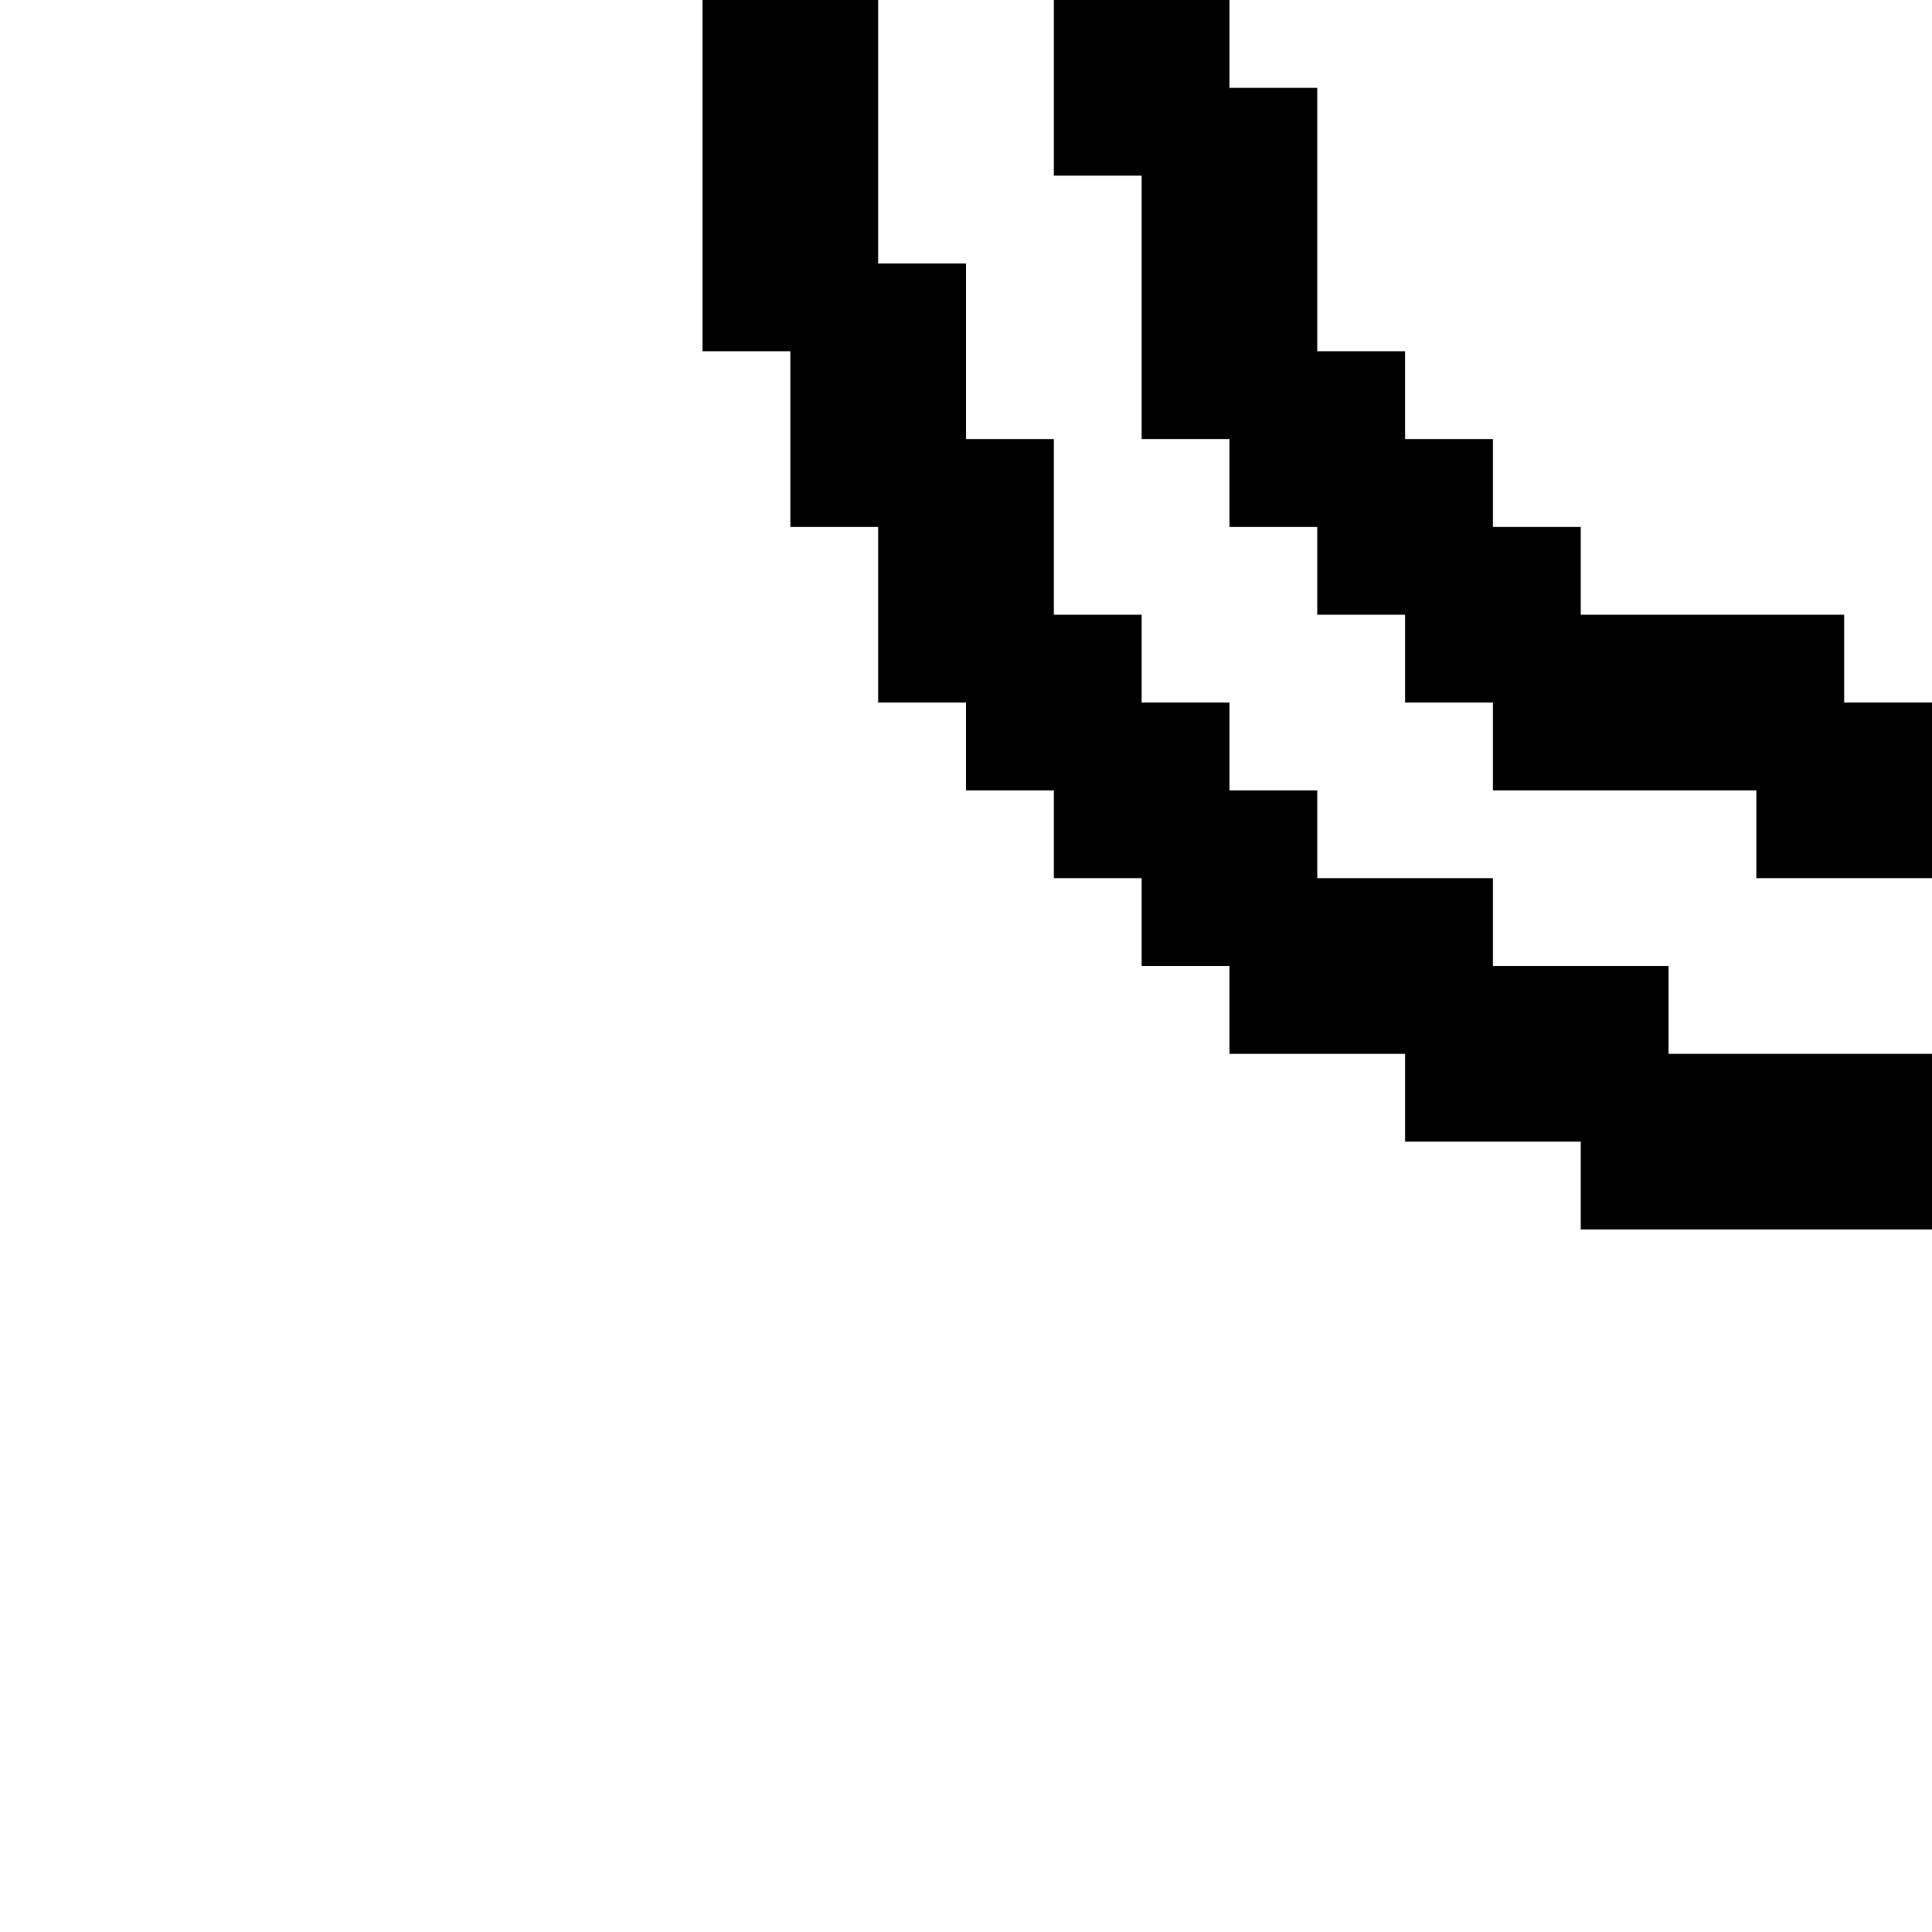
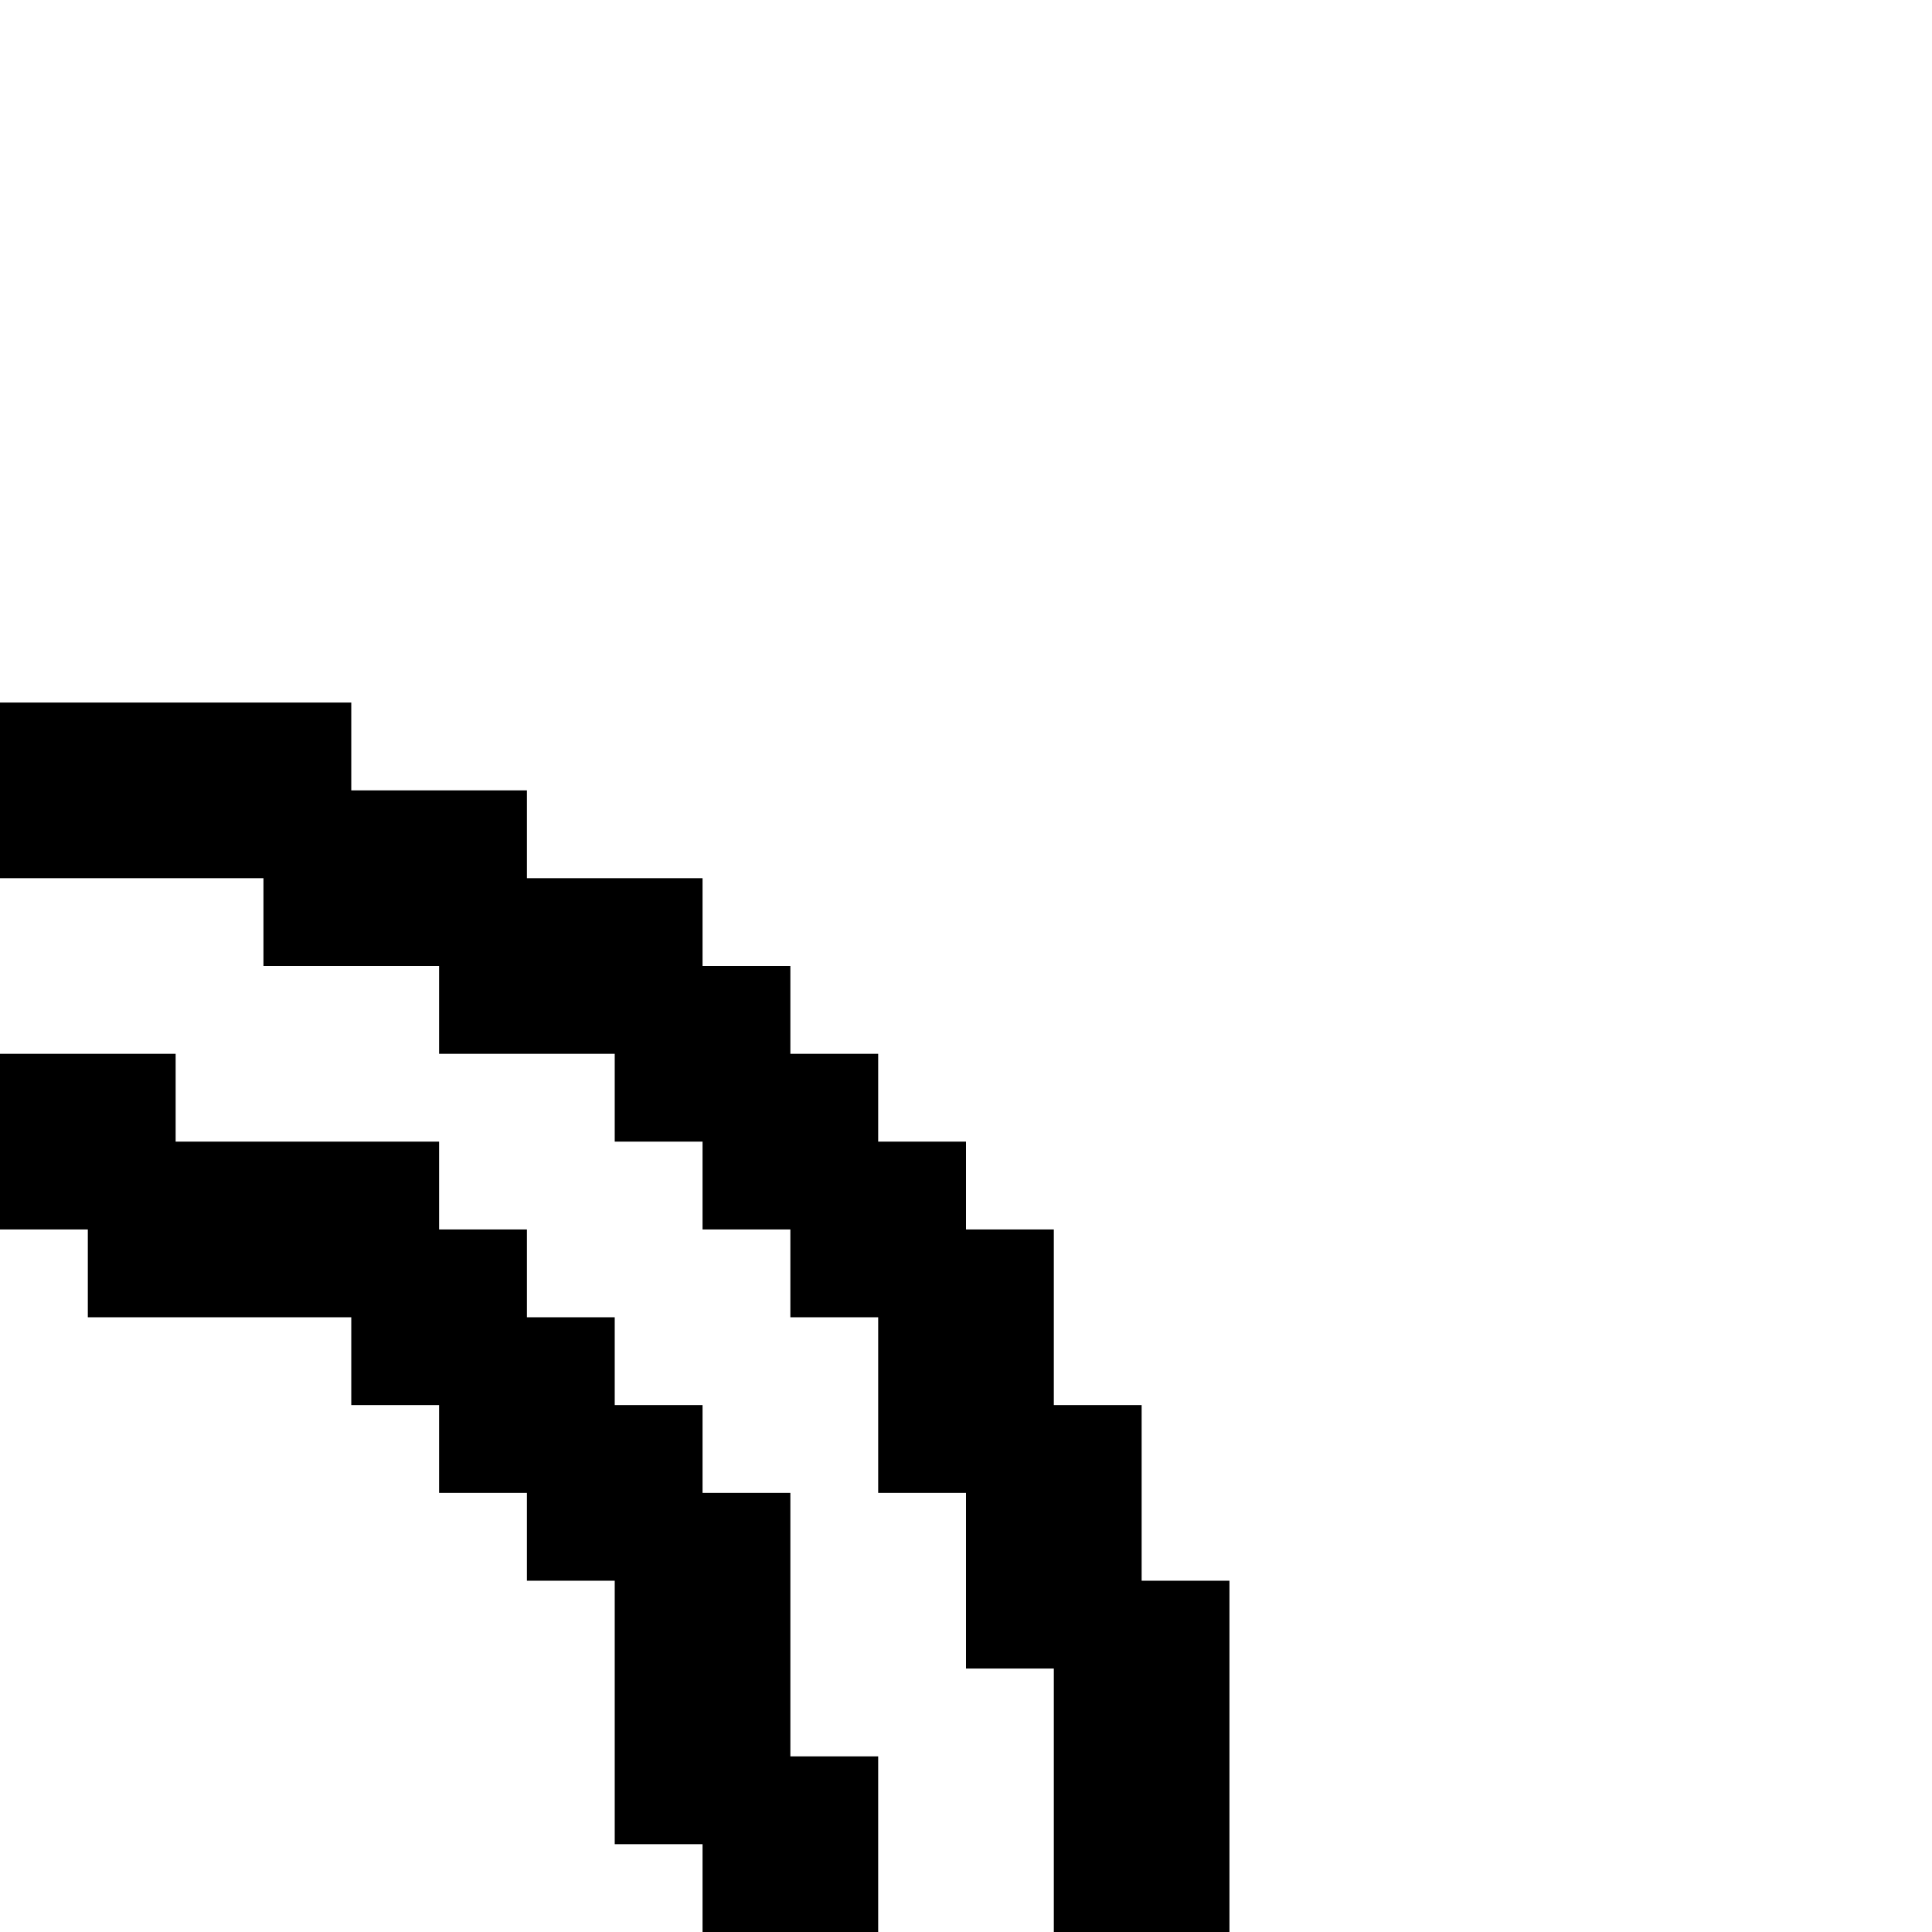
<svg xmlns="http://www.w3.org/2000/svg" id="memory-box-light-double-round-up-right" viewBox="0 0 22 22">
-   <path d="M10 0V3H11V5H12V7H13V8H14V9H15V10H17V11H19V12H22V14H18V13H16V12H14V11H13V10H12V9H11V8H10V6H9V4H8V0H10M22 10H20V9H17V8H16V7H15V6H14V5H13V2H12V0H14V1H15V4H16V5H17V6H18V7H21V8H22V10Z" />
+   <path d="M12 22V19H11V17H10V15H9V14H8V13H7V12H5V11H3V10H0V8H4V9H6V10H8V11H9V12H10V13H11V14H12V16H13V18H14V22H12M0 12H2V13H5V14H6V15H7V16H8V17H9V20H10V22H8V21H7V18H6V17H5V16H4V15H1V14H0V12Z" />
</svg>
